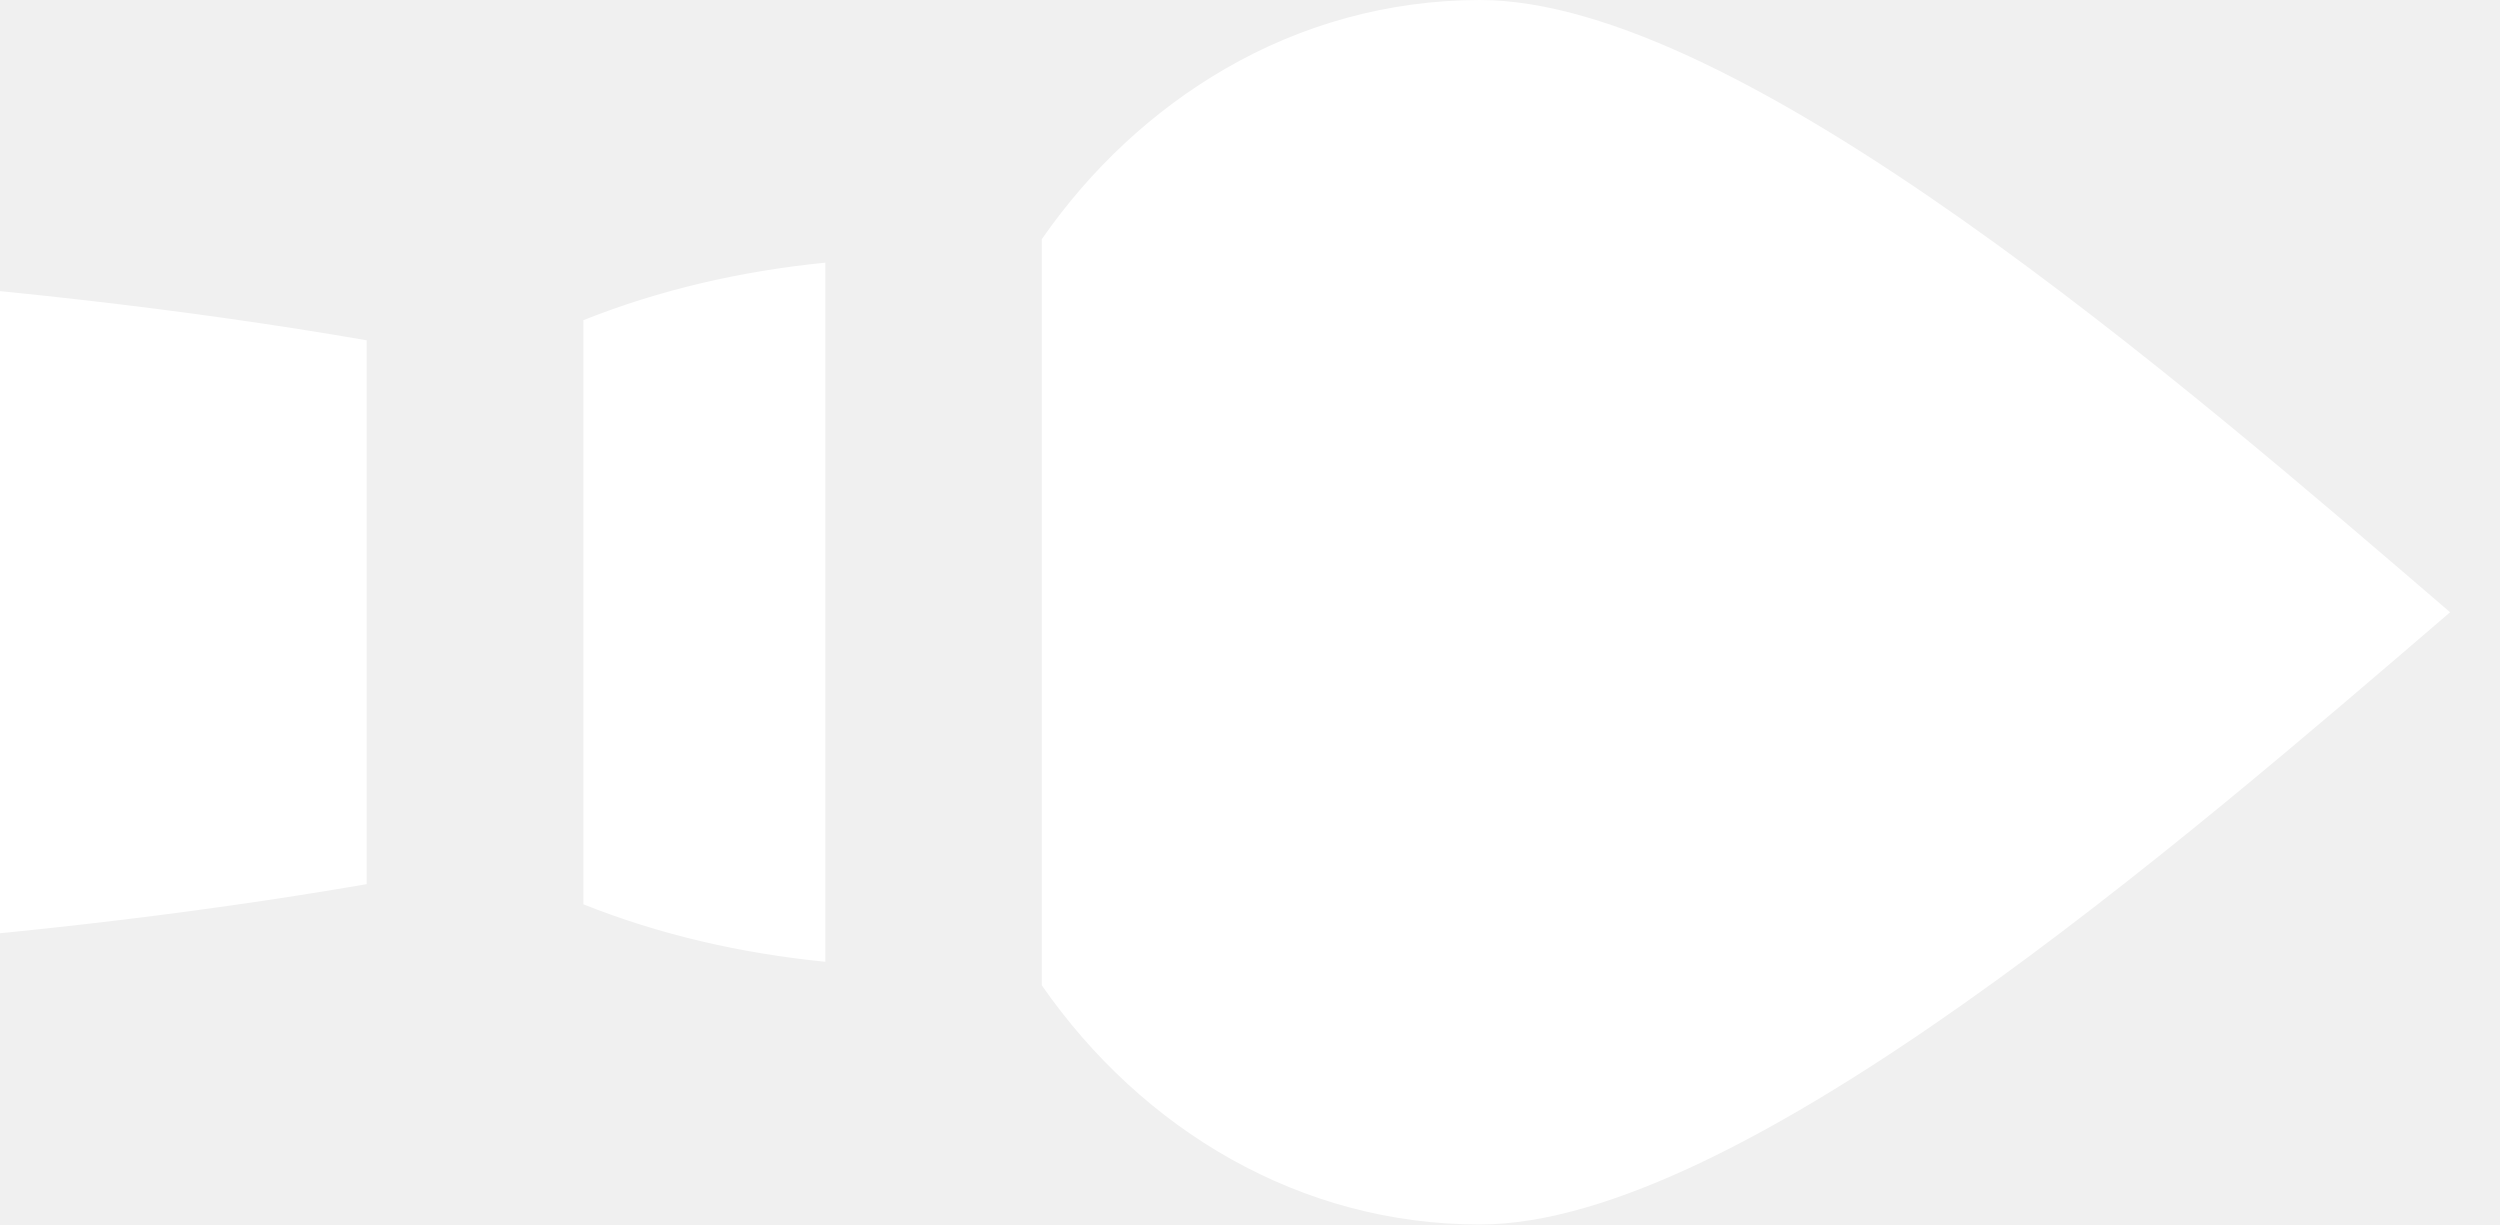
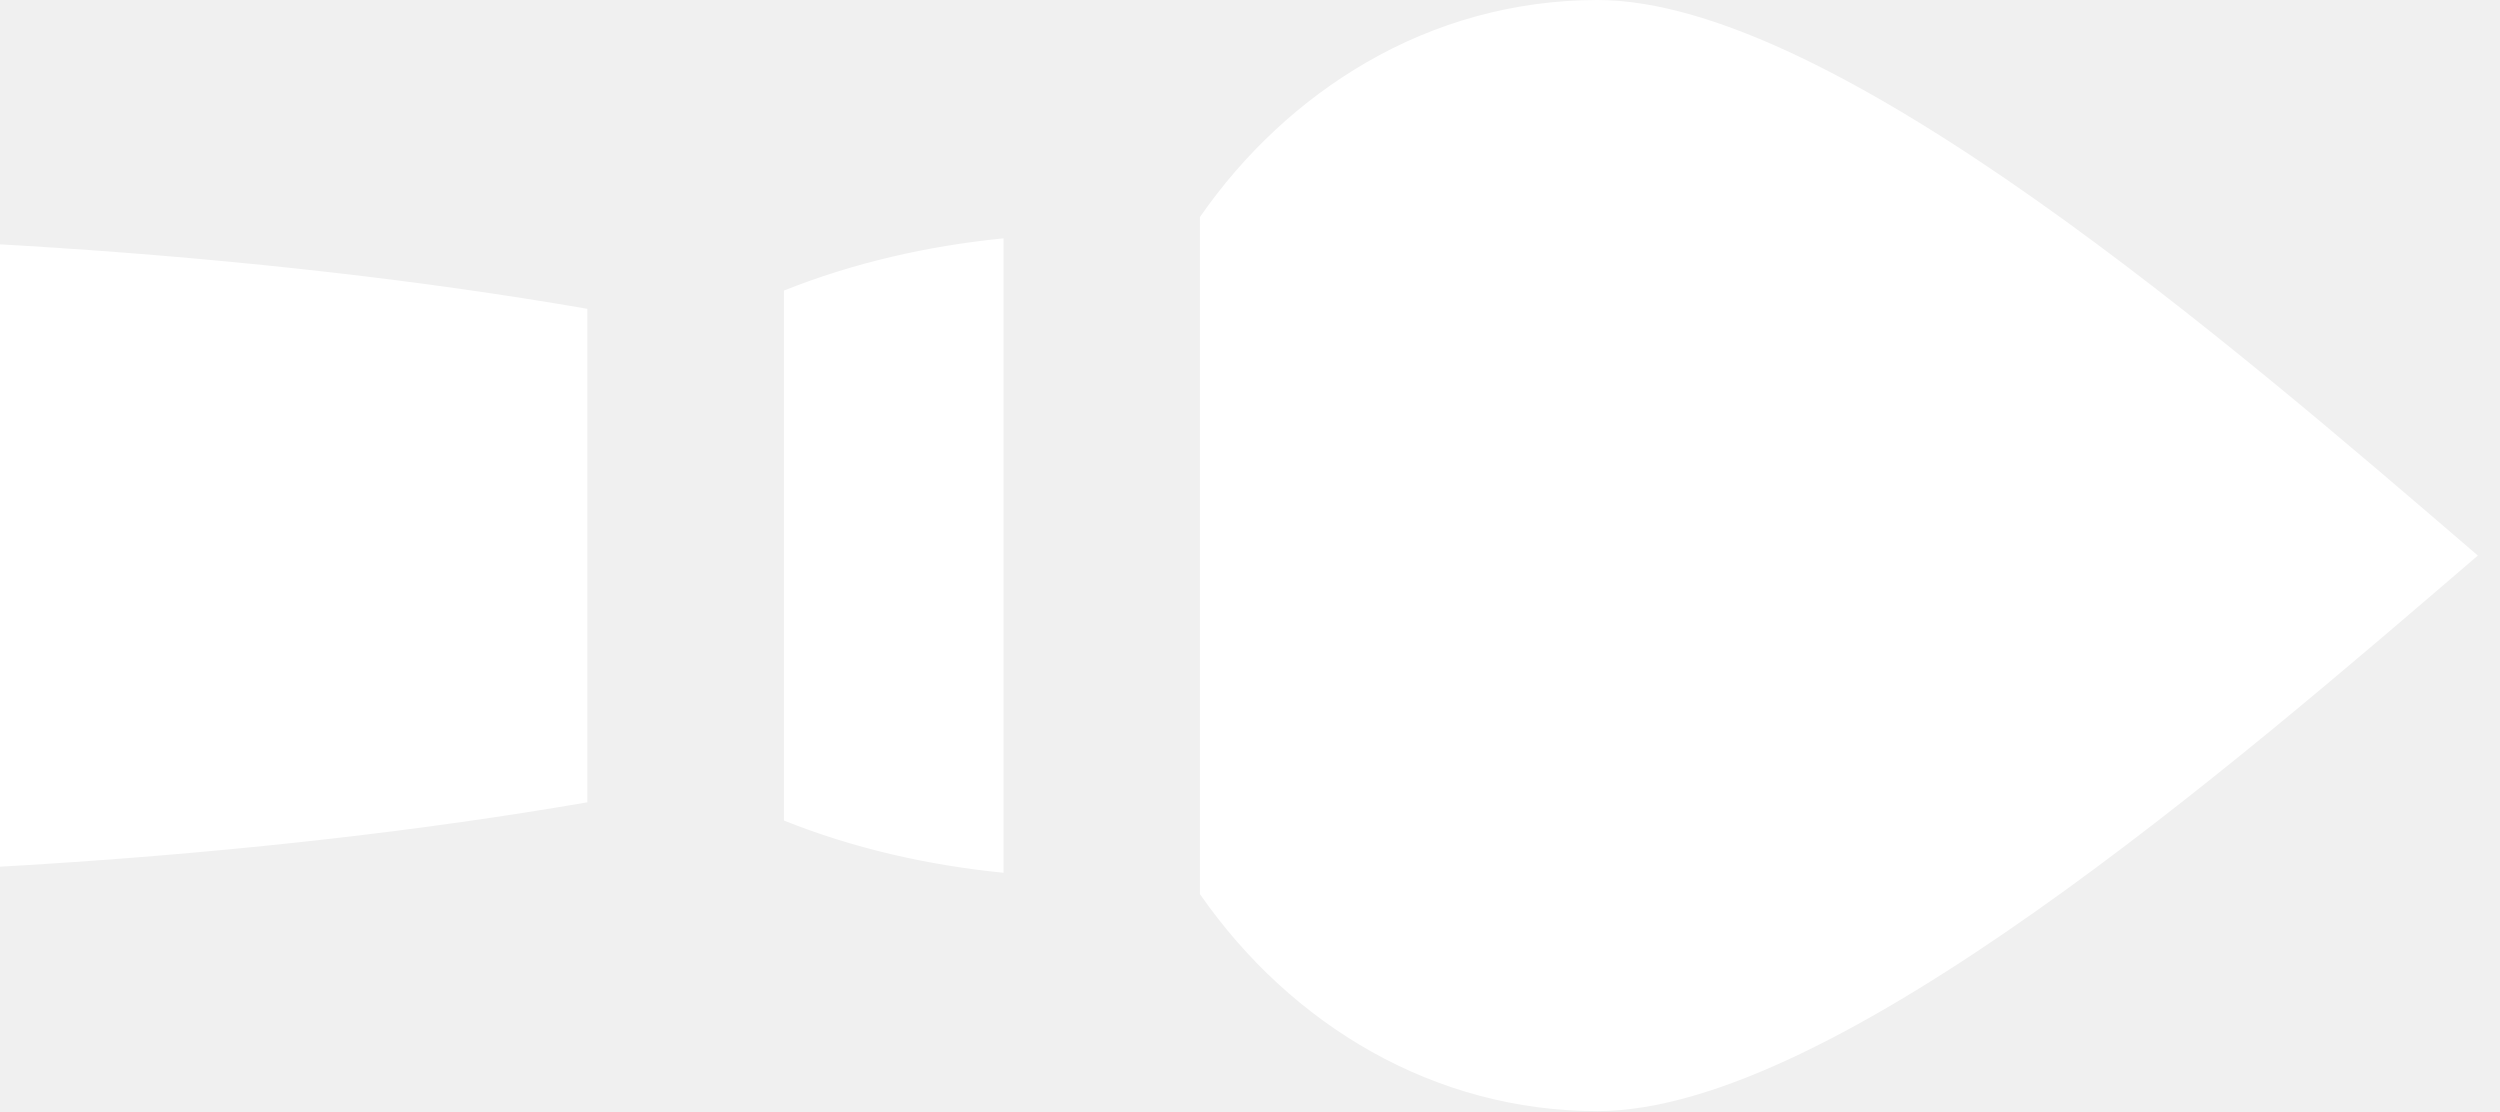
- <svg xmlns="http://www.w3.org/2000/svg" width="49" height="24" viewBox="0 0 49 24" fill="none">
-   <path fill-rule="evenodd" clip-rule="evenodd" d="M-39.752 16.366C-52.081 13.359 -52.083 10.638 -39.754 7.631C-26.972 4.515 -6.919 4.227 7.187 6.67L7.187 17.329C-6.922 19.77 -26.968 19.485 -39.752 16.366ZM11.434 17.724C12.932 18.322 14.526 18.686 16.177 18.851V5.148C14.526 5.313 12.93 5.679 11.434 6.276V17.724ZM20.419 19.311V4.688C21.38 3.304 22.609 2.16 24.018 1.346C25.504 0.486 27.202 0.002 29.003 0C34.125 0 42.77 7.489 48.022 12C42.768 16.509 34.125 24 29.003 24C25.492 24.002 22.393 22.154 20.419 19.312L20.419 19.311Z" fill="white" />
+ <svg xmlns="http://www.w3.org/2000/svg" width="36" height="16" viewBox="0 0 36 16" fill="none">
+   <path fill-rule="evenodd" clip-rule="evenodd" d="M-22.834 10.911C-31.054 8.906 -31.056 7.092 -22.836 5.087C-14.315 3.01 -0.946 2.818 8.458 4.447L8.458 11.553C-0.948 13.18 -14.312 12.99 -22.834 10.911ZM11.289 11.816C12.288 12.215 13.351 12.458 14.451 12.568V3.432C13.351 3.542 12.287 3.786 11.289 4.184V11.816ZM17.279 12.874V3.125C17.92 2.203 18.739 1.44 19.679 0.897C20.669 0.324 21.801 0.001 23.002 0C26.416 0 32.18 4.993 35.681 8C32.179 11.006 26.416 16 23.002 16C20.661 16.001 18.596 14.769 17.279 12.875L17.279 12.874Z" fill="white" />
</svg>
